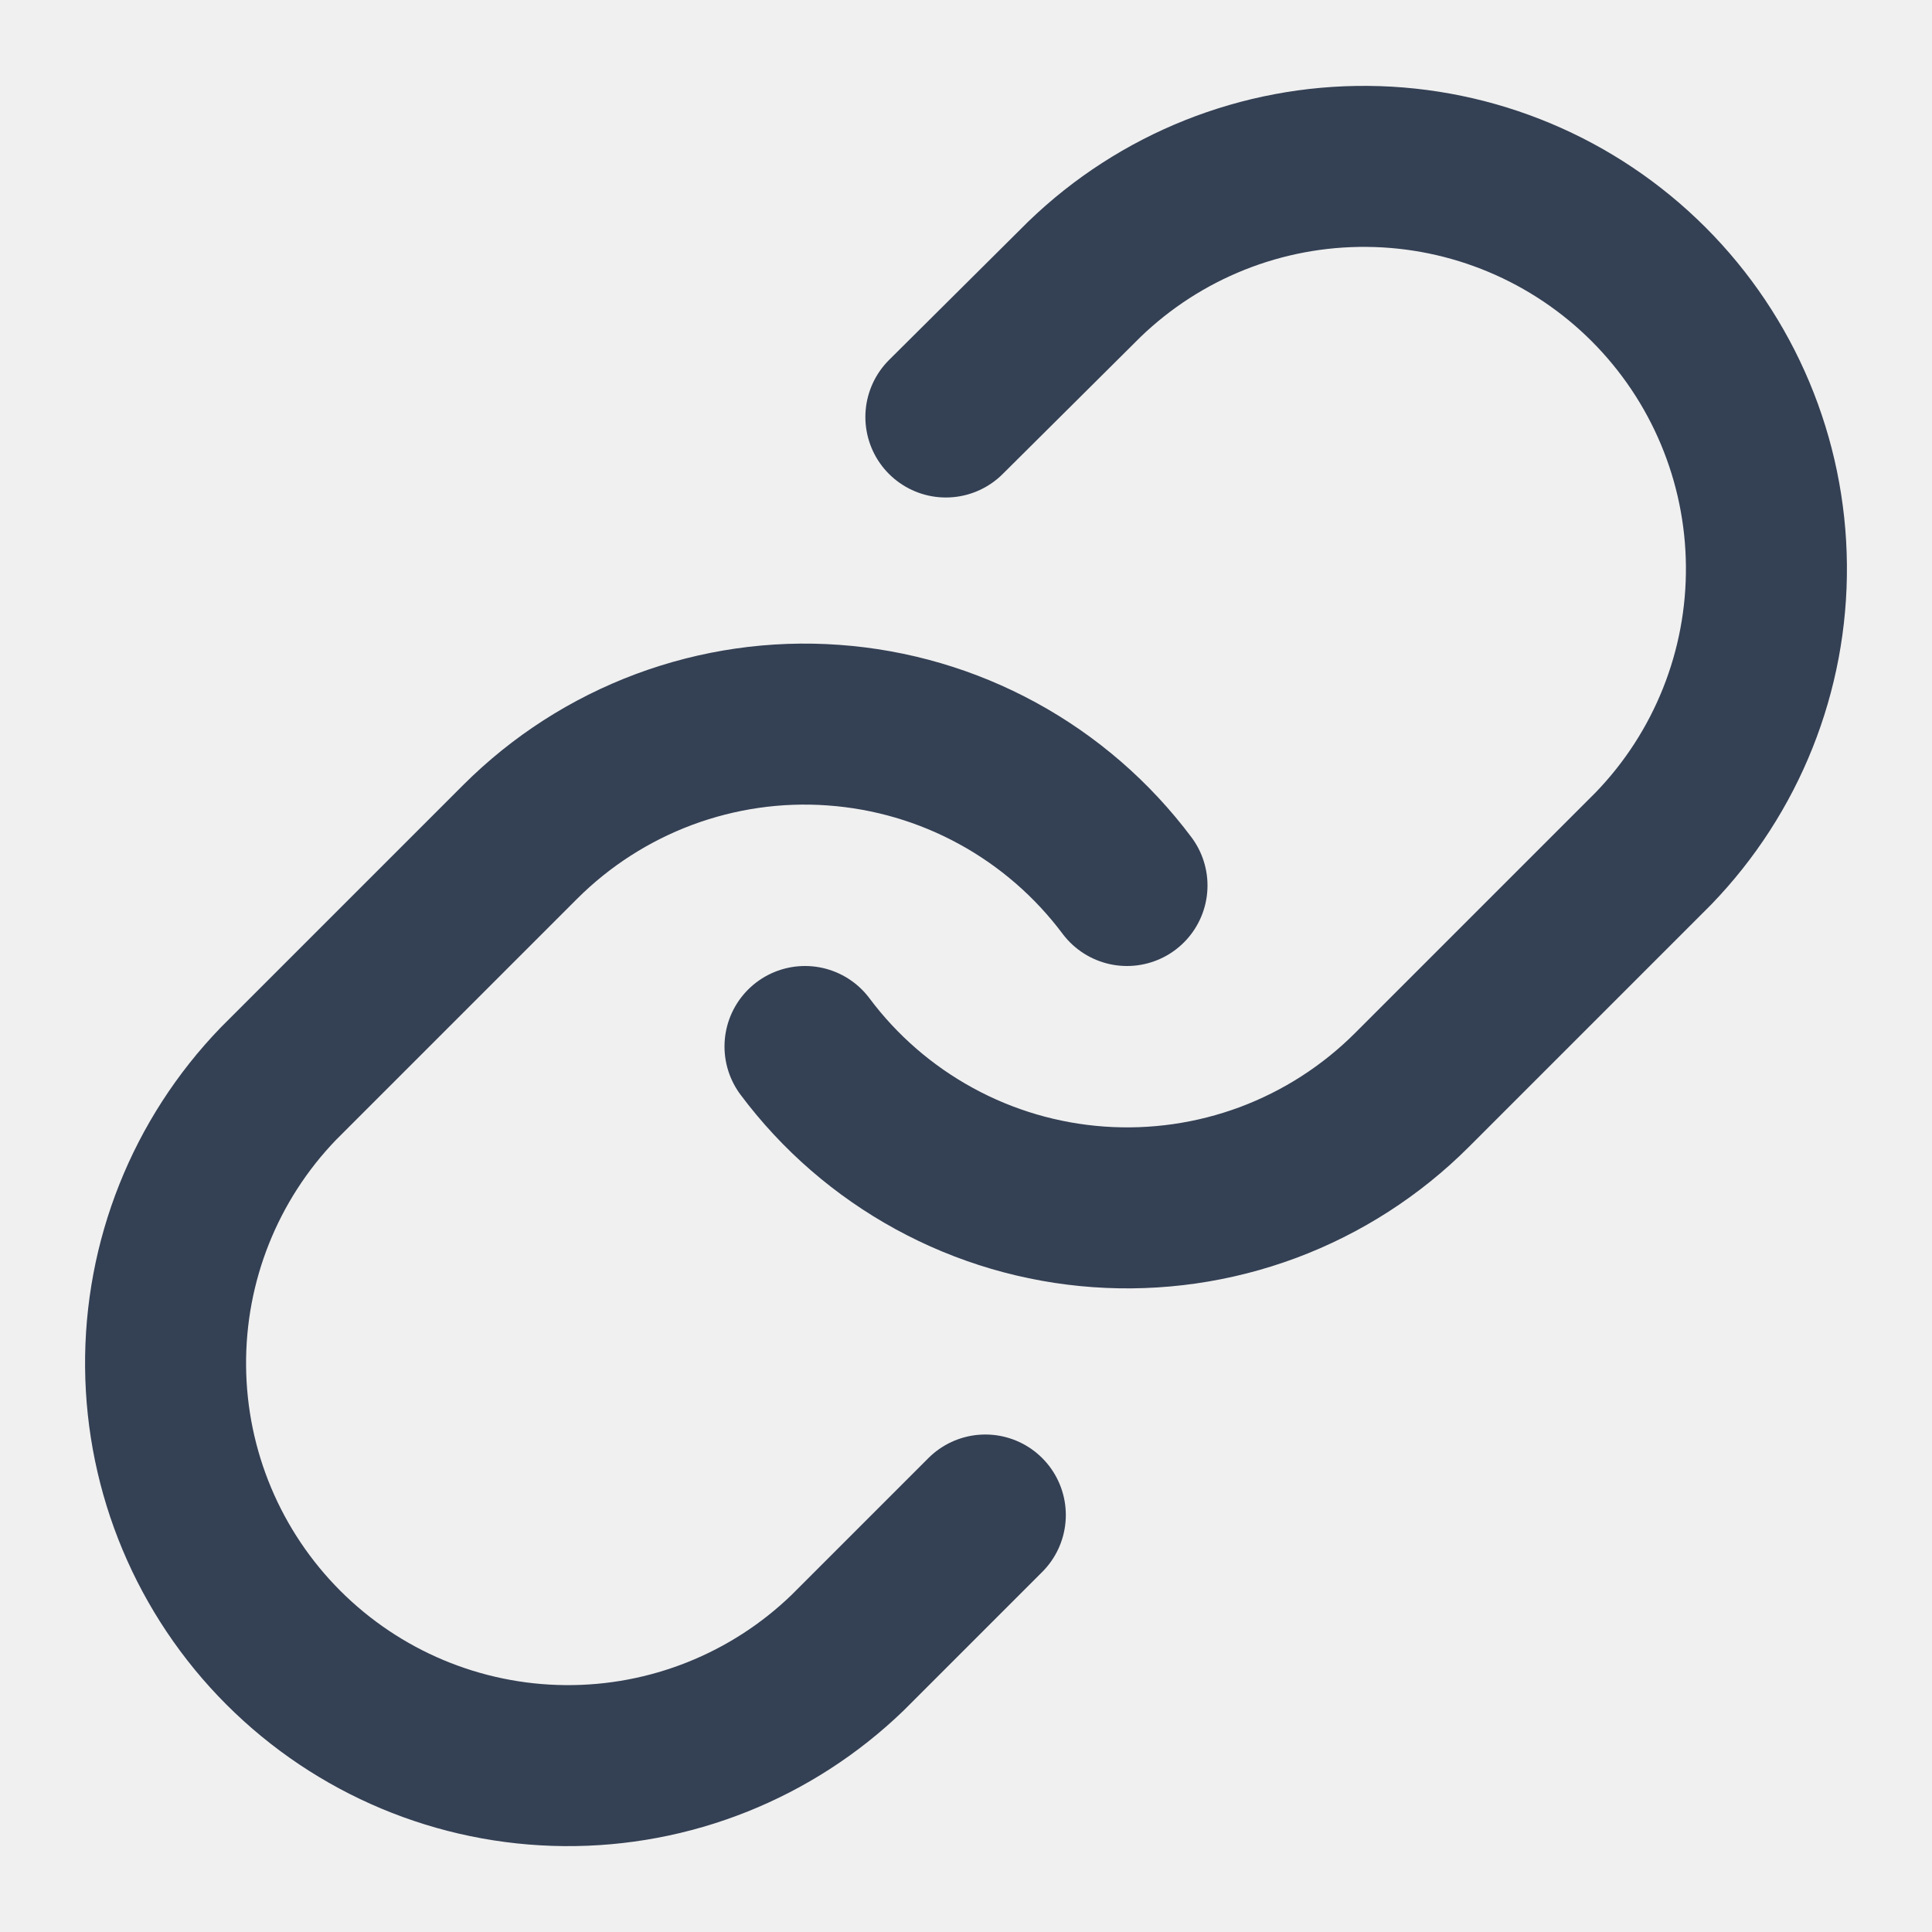
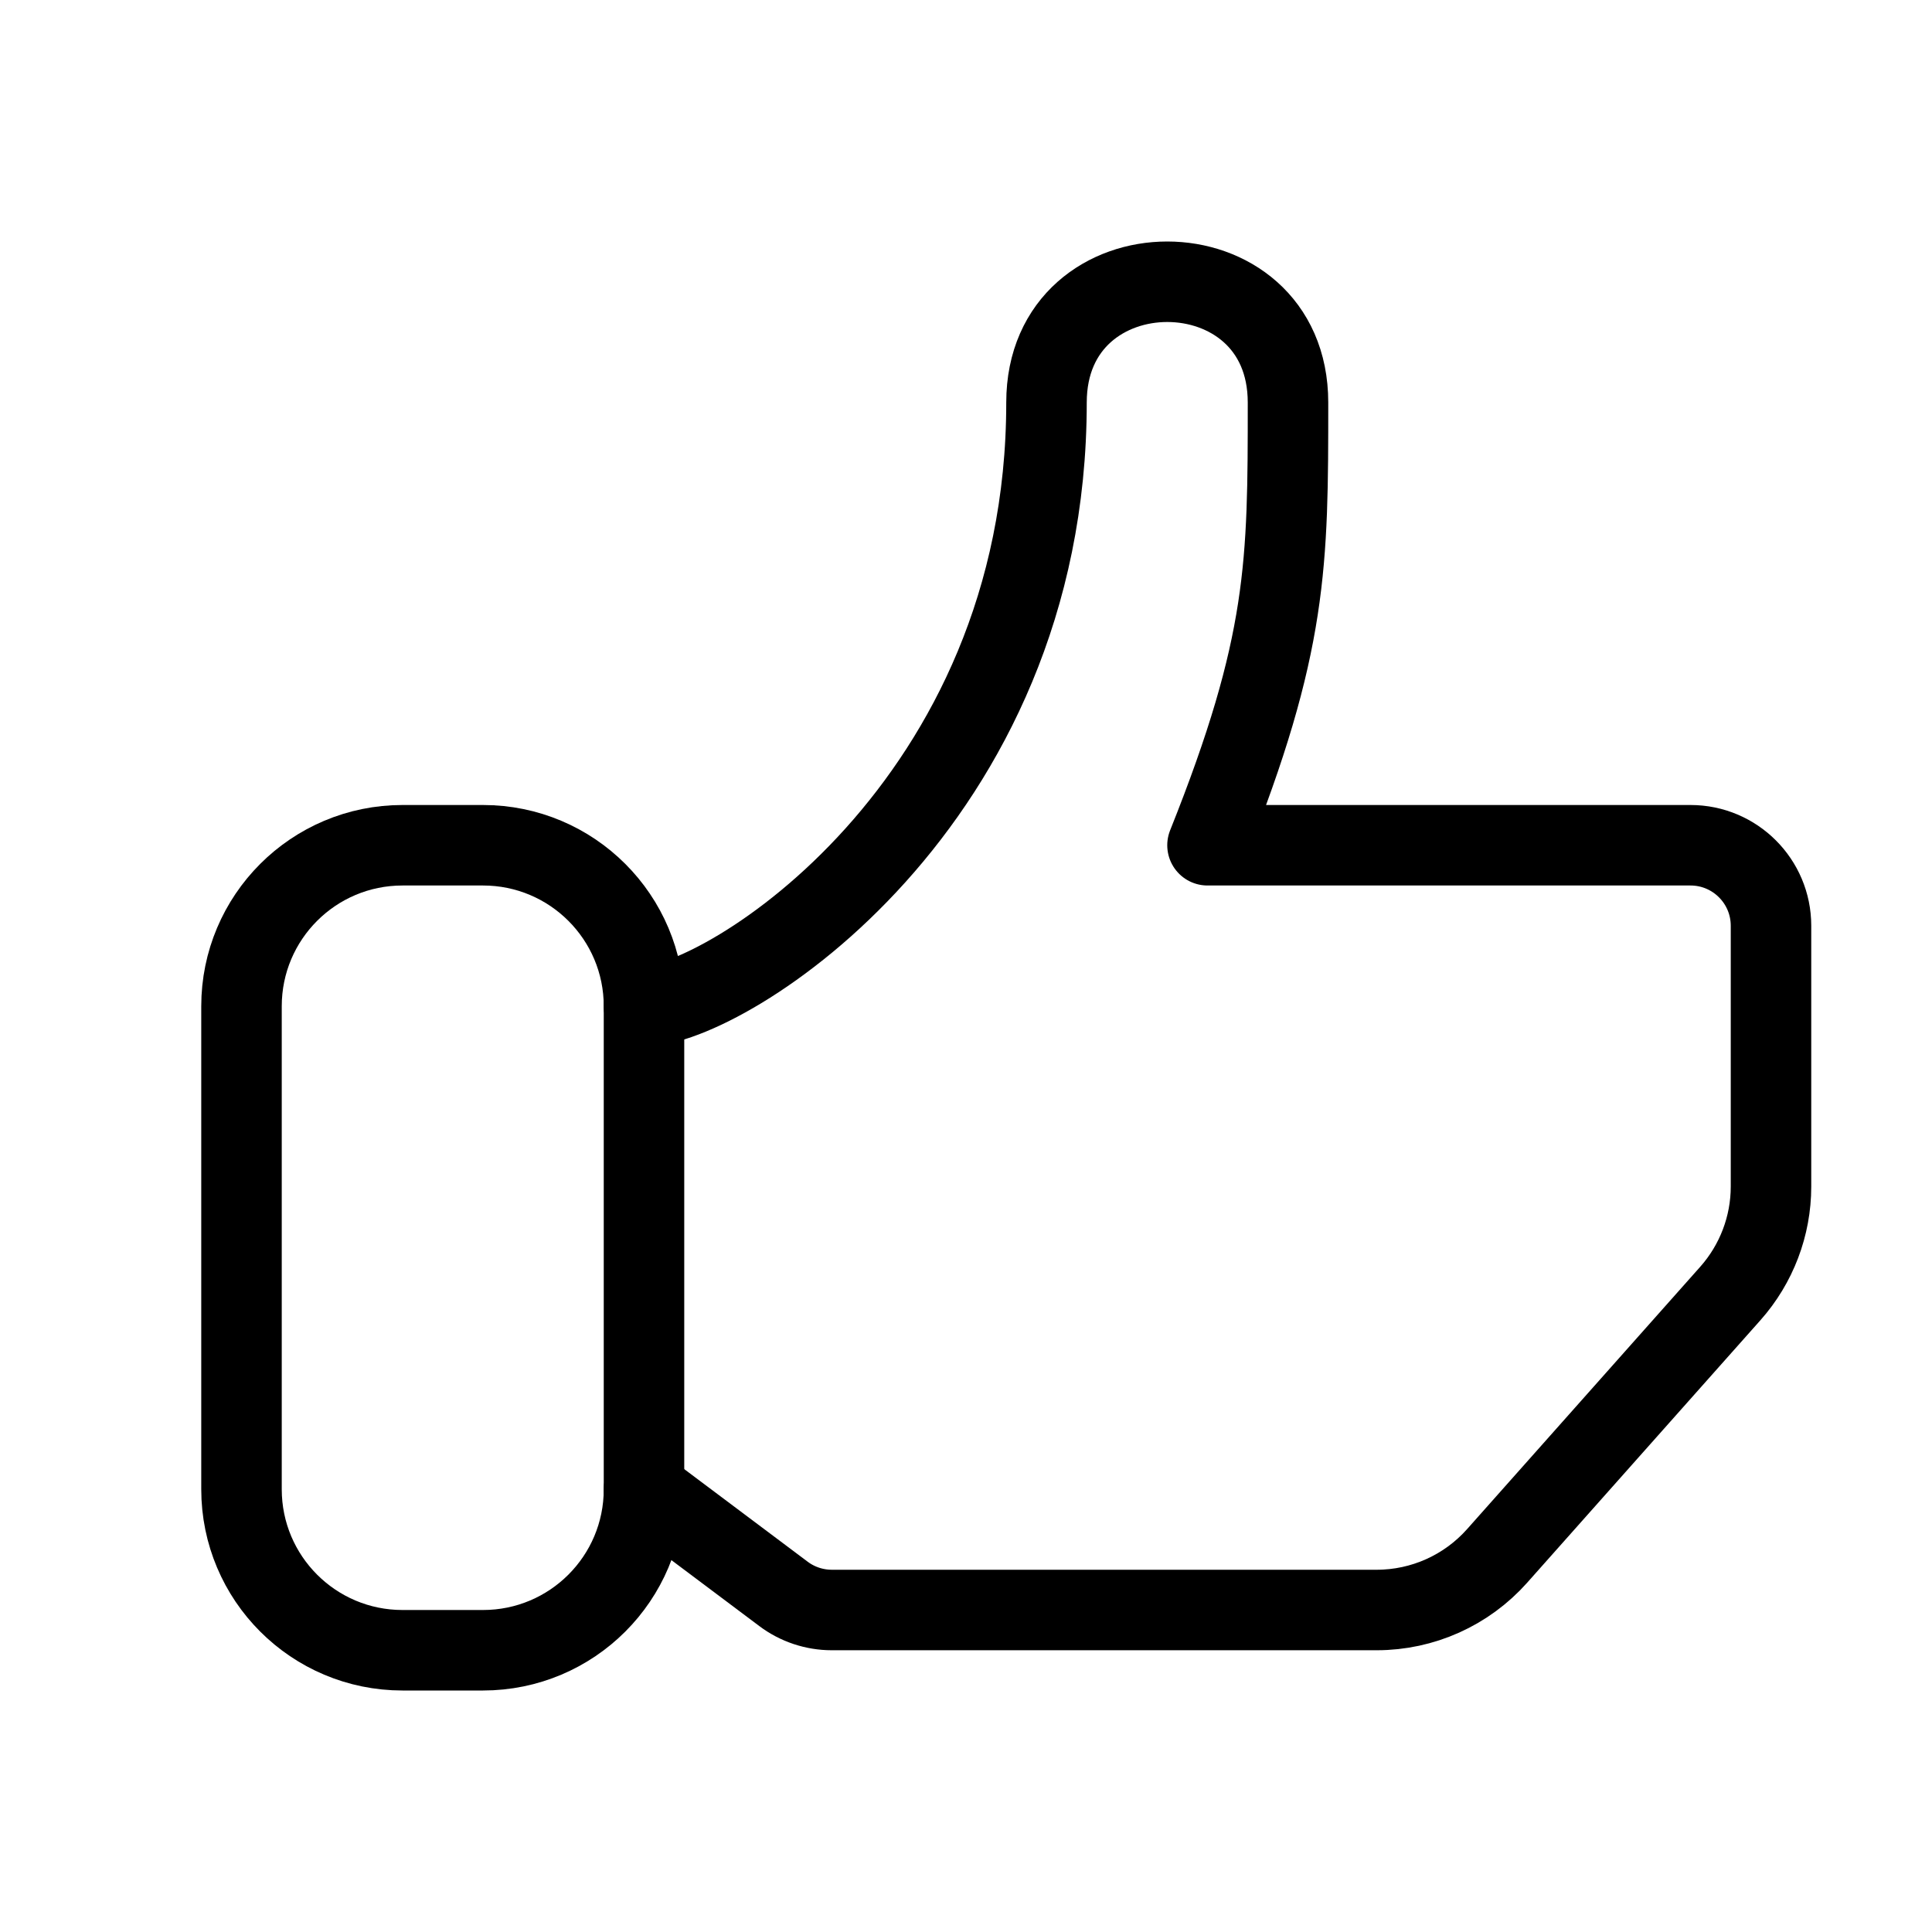
- <svg xmlns="http://www.w3.org/2000/svg" width="24" height="24" viewBox="0 0 24 24" fill="none">
-   <path d="M10 13C10.429 13.574 10.977 14.049 11.607 14.393C12.236 14.737 12.931 14.941 13.647 14.992C14.362 15.043 15.079 14.94 15.751 14.69C16.423 14.439 17.033 14.047 17.54 13.54L20.54 10.54C21.451 9.597 21.955 8.334 21.943 7.023C21.932 5.712 21.406 4.458 20.479 3.531C19.552 2.604 18.298 2.078 16.987 2.067C15.676 2.055 14.413 2.559 13.47 3.47L11.75 5.18M14 11C13.57 10.426 13.023 9.951 12.393 9.607C11.764 9.263 11.068 9.059 10.353 9.008C9.638 8.956 8.92 9.06 8.249 9.31C7.577 9.561 6.967 9.953 6.46 10.46L3.46 13.46C2.549 14.403 2.045 15.666 2.057 16.977C2.068 18.288 2.594 19.542 3.521 20.469C4.448 21.396 5.702 21.922 7.013 21.933C8.324 21.945 9.587 21.441 10.53 20.53L12.24 18.82" stroke="#344054" stroke-width="2" stroke-linecap="round" stroke-linejoin="round" />
+ <svg xmlns="http://www.w3.org/2000/svg" width="800px" height="800px" viewBox="0 0 24 24" fill="none">
+   <g clip-path="url(#clip0_15_121)">
+     <rect width="24" height="24" fill="white" />
+     <path d="M3 12.5C3 11.395 3.895 10.5 5 10.5H6C7.105 10.5 8 11.395 8 12.5V18.5C8 19.605 7.105 20.5 6 20.5H5C3.895 20.5 3 19.605 3 18.5V12.5Z" stroke="#000000" stroke-linecap="round" stroke-linejoin="round" />
+     <path d="M8 12.5C9 12.5 13 10 13 5C13 3 16 3 16 5C16 7 16 8 15 10.5H21C21.552 10.5 22 10.948 22 11.5V14.74C22 15.229 21.82 15.702 21.495 16.068L18.597 19.329C18.217 19.756 17.673 20 17.102 20H10.333C10.117 20 9.906 19.93 9.733 19.8L8 18.5" stroke="#000000" stroke-linecap="round" stroke-linejoin="round" />
+   </g>
+   <defs>
+     <clipPath id="clip0_15_121">
+       <rect width="24" height="24" fill="white" />
+     </clipPath>
+   </defs>
</svg>
